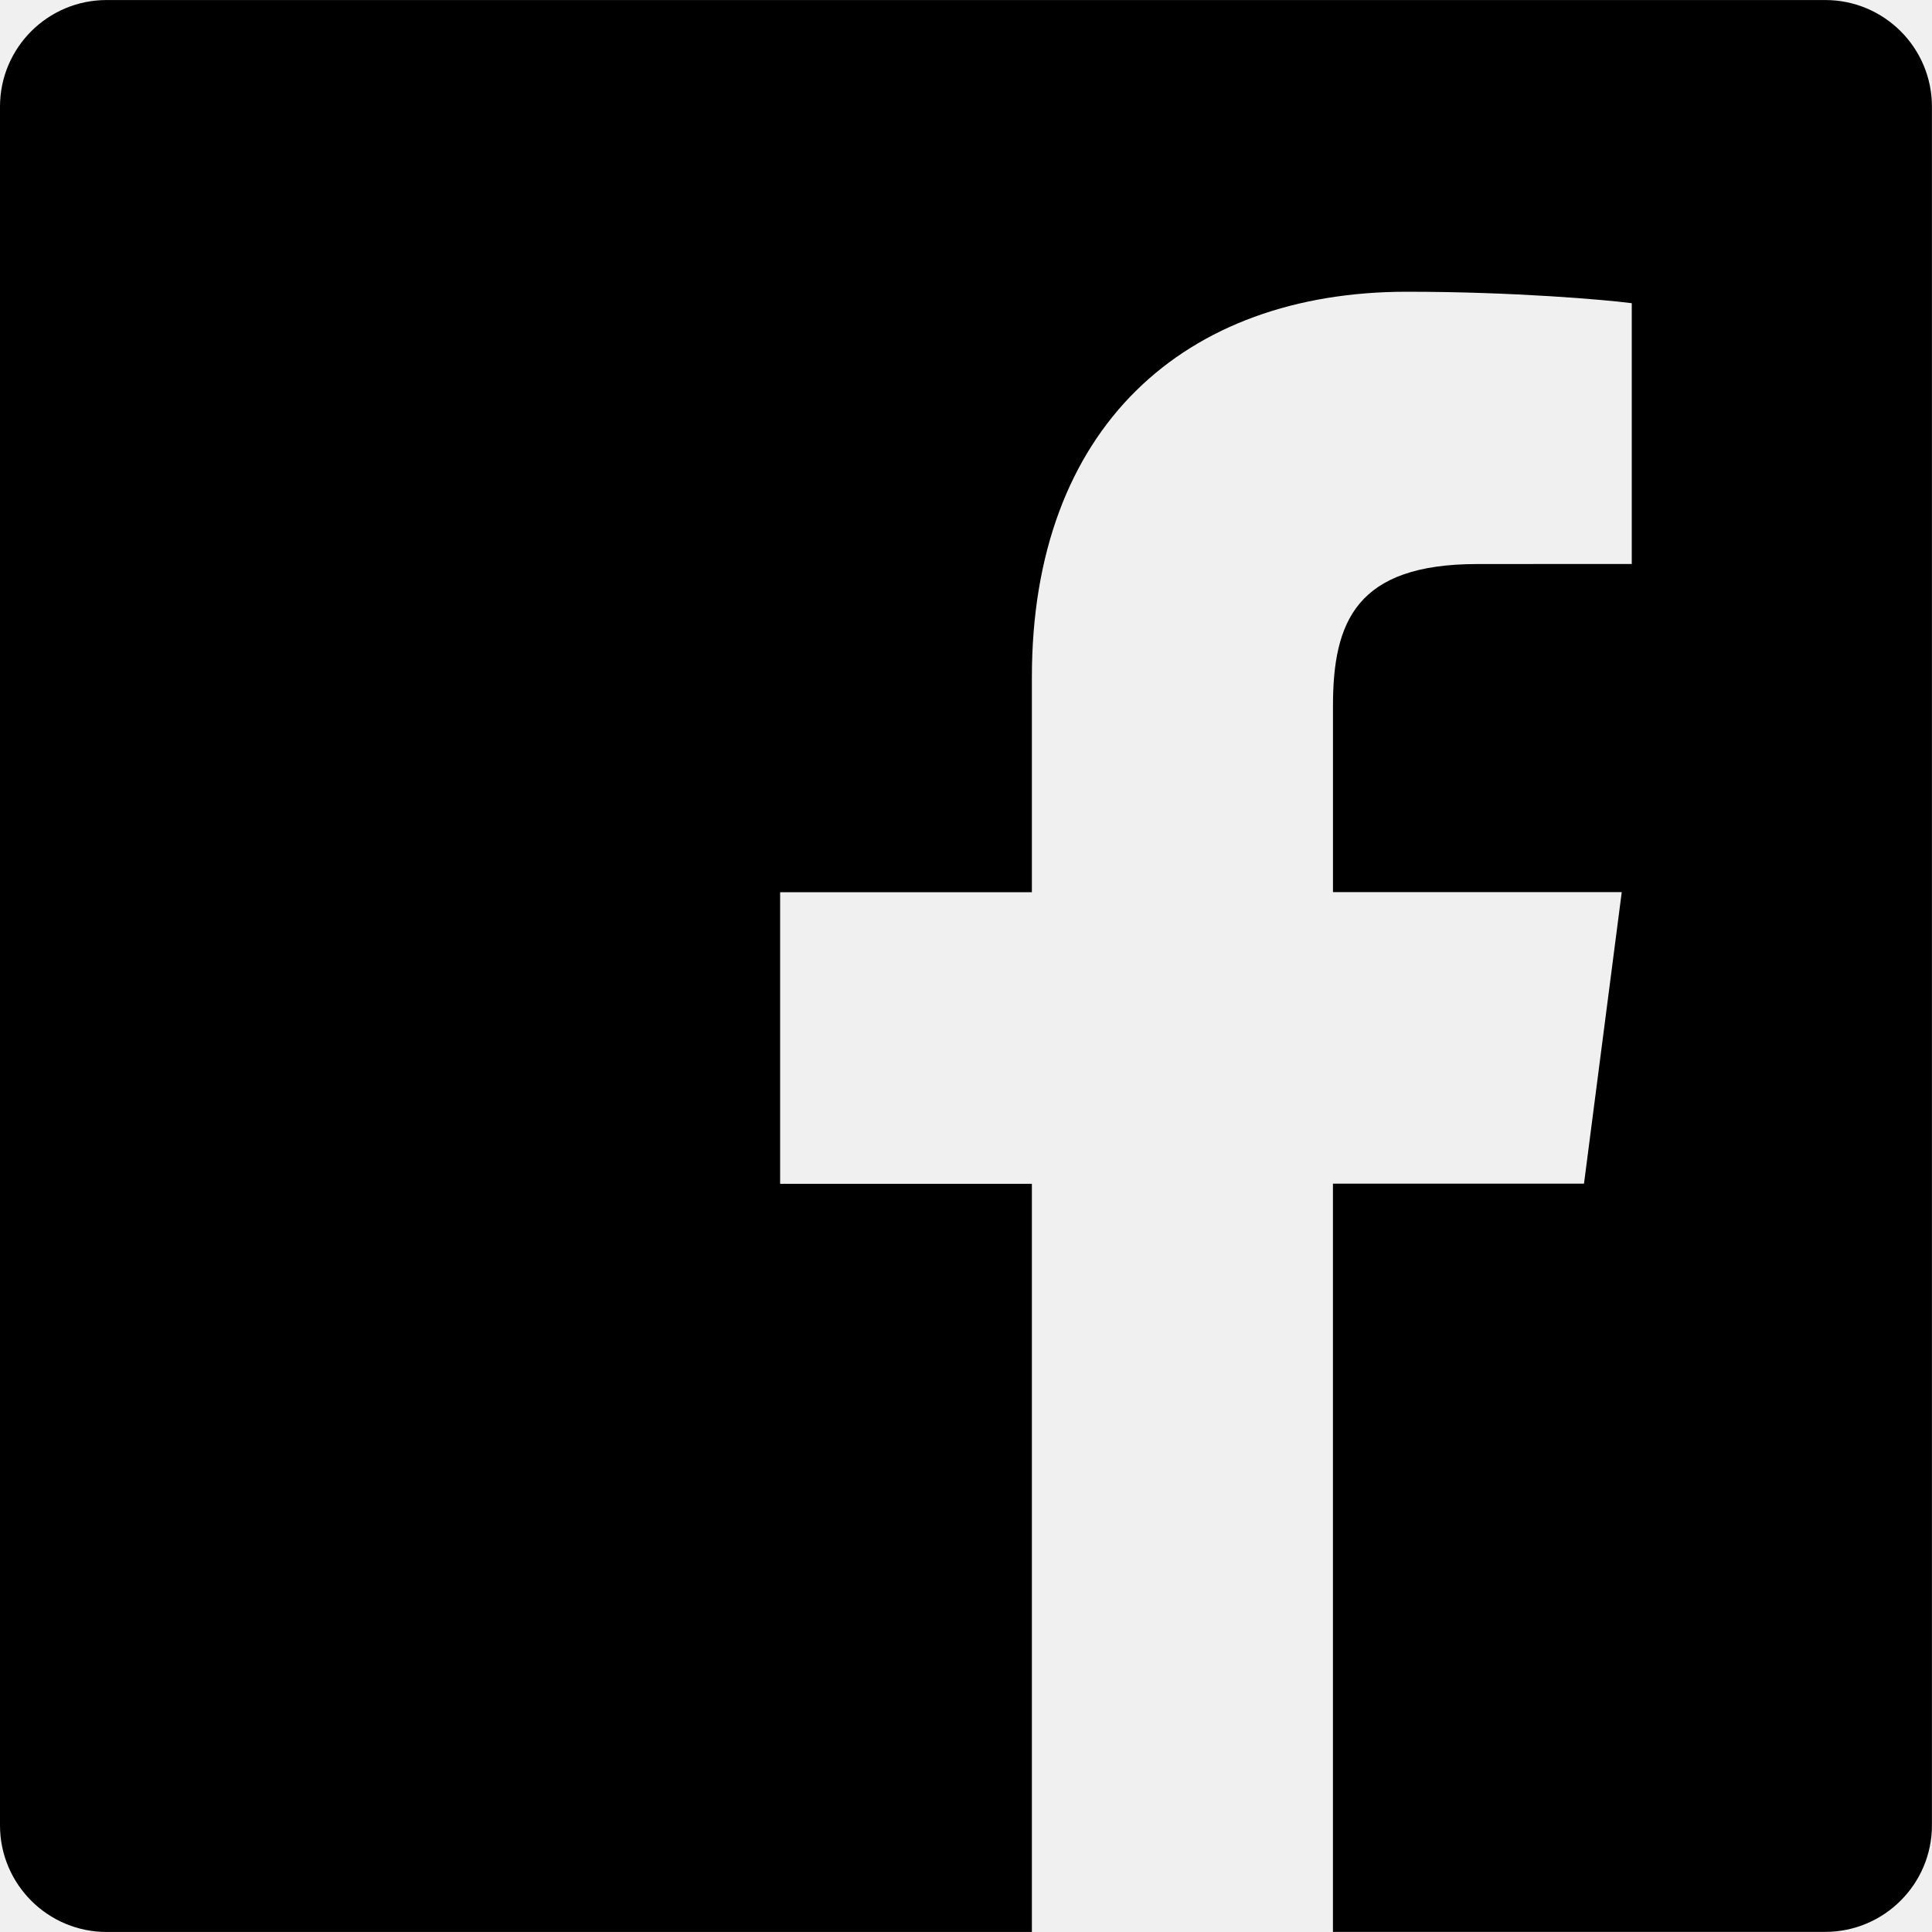
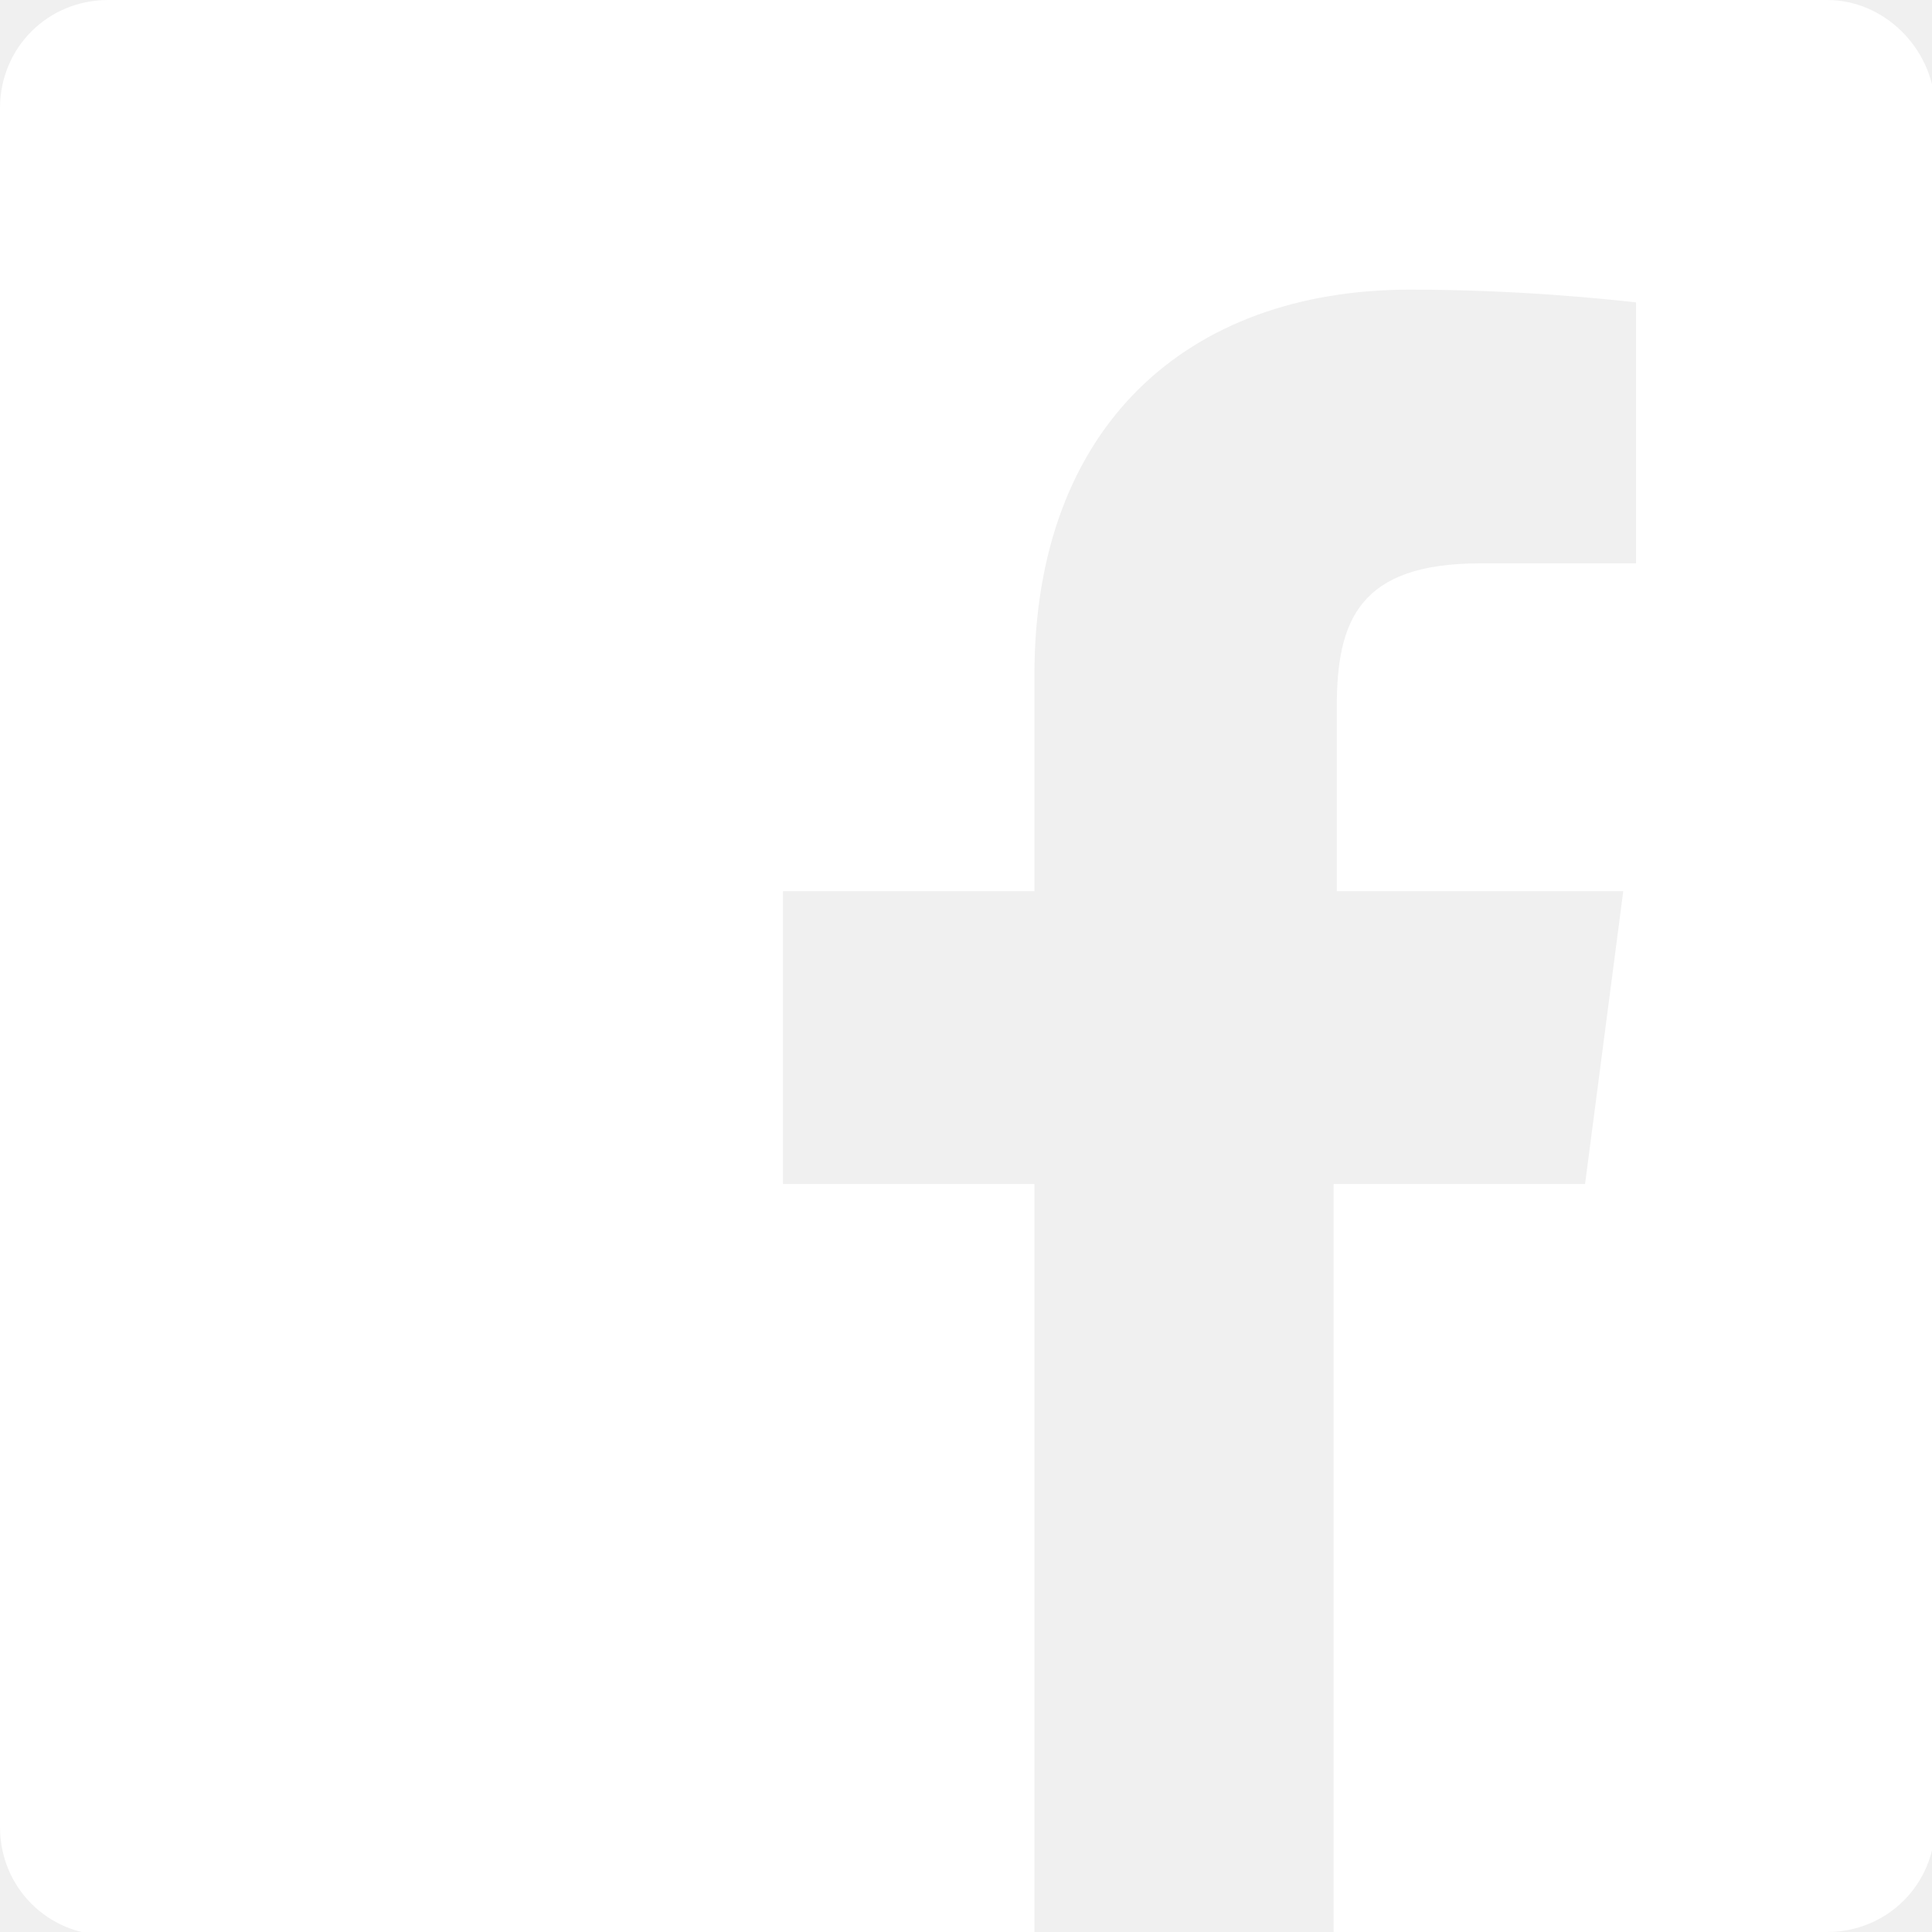
- <svg xmlns="http://www.w3.org/2000/svg" version="1.1" id="Capa_1" x="0px" y="0px" width="60.734px" height="60.733px" viewBox="0 0 60.734 60.733" style="enable-background:new 0 0 60.734 60.733;" xml:space="preserve">
+ <svg xmlns="http://www.w3.org/2000/svg" version="1.1" id="Capa_1" x="0px" y="0px" viewBox="0 0 60.7 60.7" style="enable-background:new 0 0 60.7 60.7;" xml:space="preserve">
+   <style type="text/css">
+ 	.st0{fill:#FFFFFF;}
+ </style>
  <g>
-     <path d="M57.378,0.001H3.352C1.502,0.001,0,1.5,0,3.353v54.026c0,1.853,1.502,3.354,3.352,3.354h29.086V37.214h-7.914v-9.167h7.914   v-6.76c0-7.843,4.789-12.116,11.787-12.116c3.355,0,6.232,0.251,7.071,0.36v8.198l-4.854,0.002c-3.805,0-4.539,1.809-4.539,4.462   v5.851h9.078l-1.187,9.166h-7.892v23.52h15.475c1.852,0,3.355-1.503,3.355-3.351V3.351C60.731,1.5,59.23,0.001,57.378,0.001z" />
+     <path class="st0" d="M57.4,0h-54C1.5,0,0,1.5,0,3.4v54c0,1.9,1.5,3.4,3.4,3.4h29.1V37.2h-7.9V28h7.9v-6.8c0-7.8,4.8-12.1,11.8-12.1   c3.4,0,6.2,0.3,7.1,0.4v8.2l-4.9,0c-3.8,0-4.5,1.8-4.5,4.5V28H51l-1.2,9.2h-7.9v23.5h15.5c1.9,0,3.4-1.5,3.4-3.4v-54   C60.7,1.5,59.2,0,57.4,0z" />
  </g>
-   <g>
- </g>
-   <g>
- </g>
-   <g>
- </g>
-   <g>
- </g>
-   <g>
- </g>
-   <g>
- </g>
-   <g>
- </g>
-   <g>
- </g>
-   <g>
- </g>
-   <g>
- </g>
-   <g>
- </g>
-   <g>
- </g>
-   <g>
- </g>
-   <g>
- </g>
-   <g>
- </g>
</svg>
